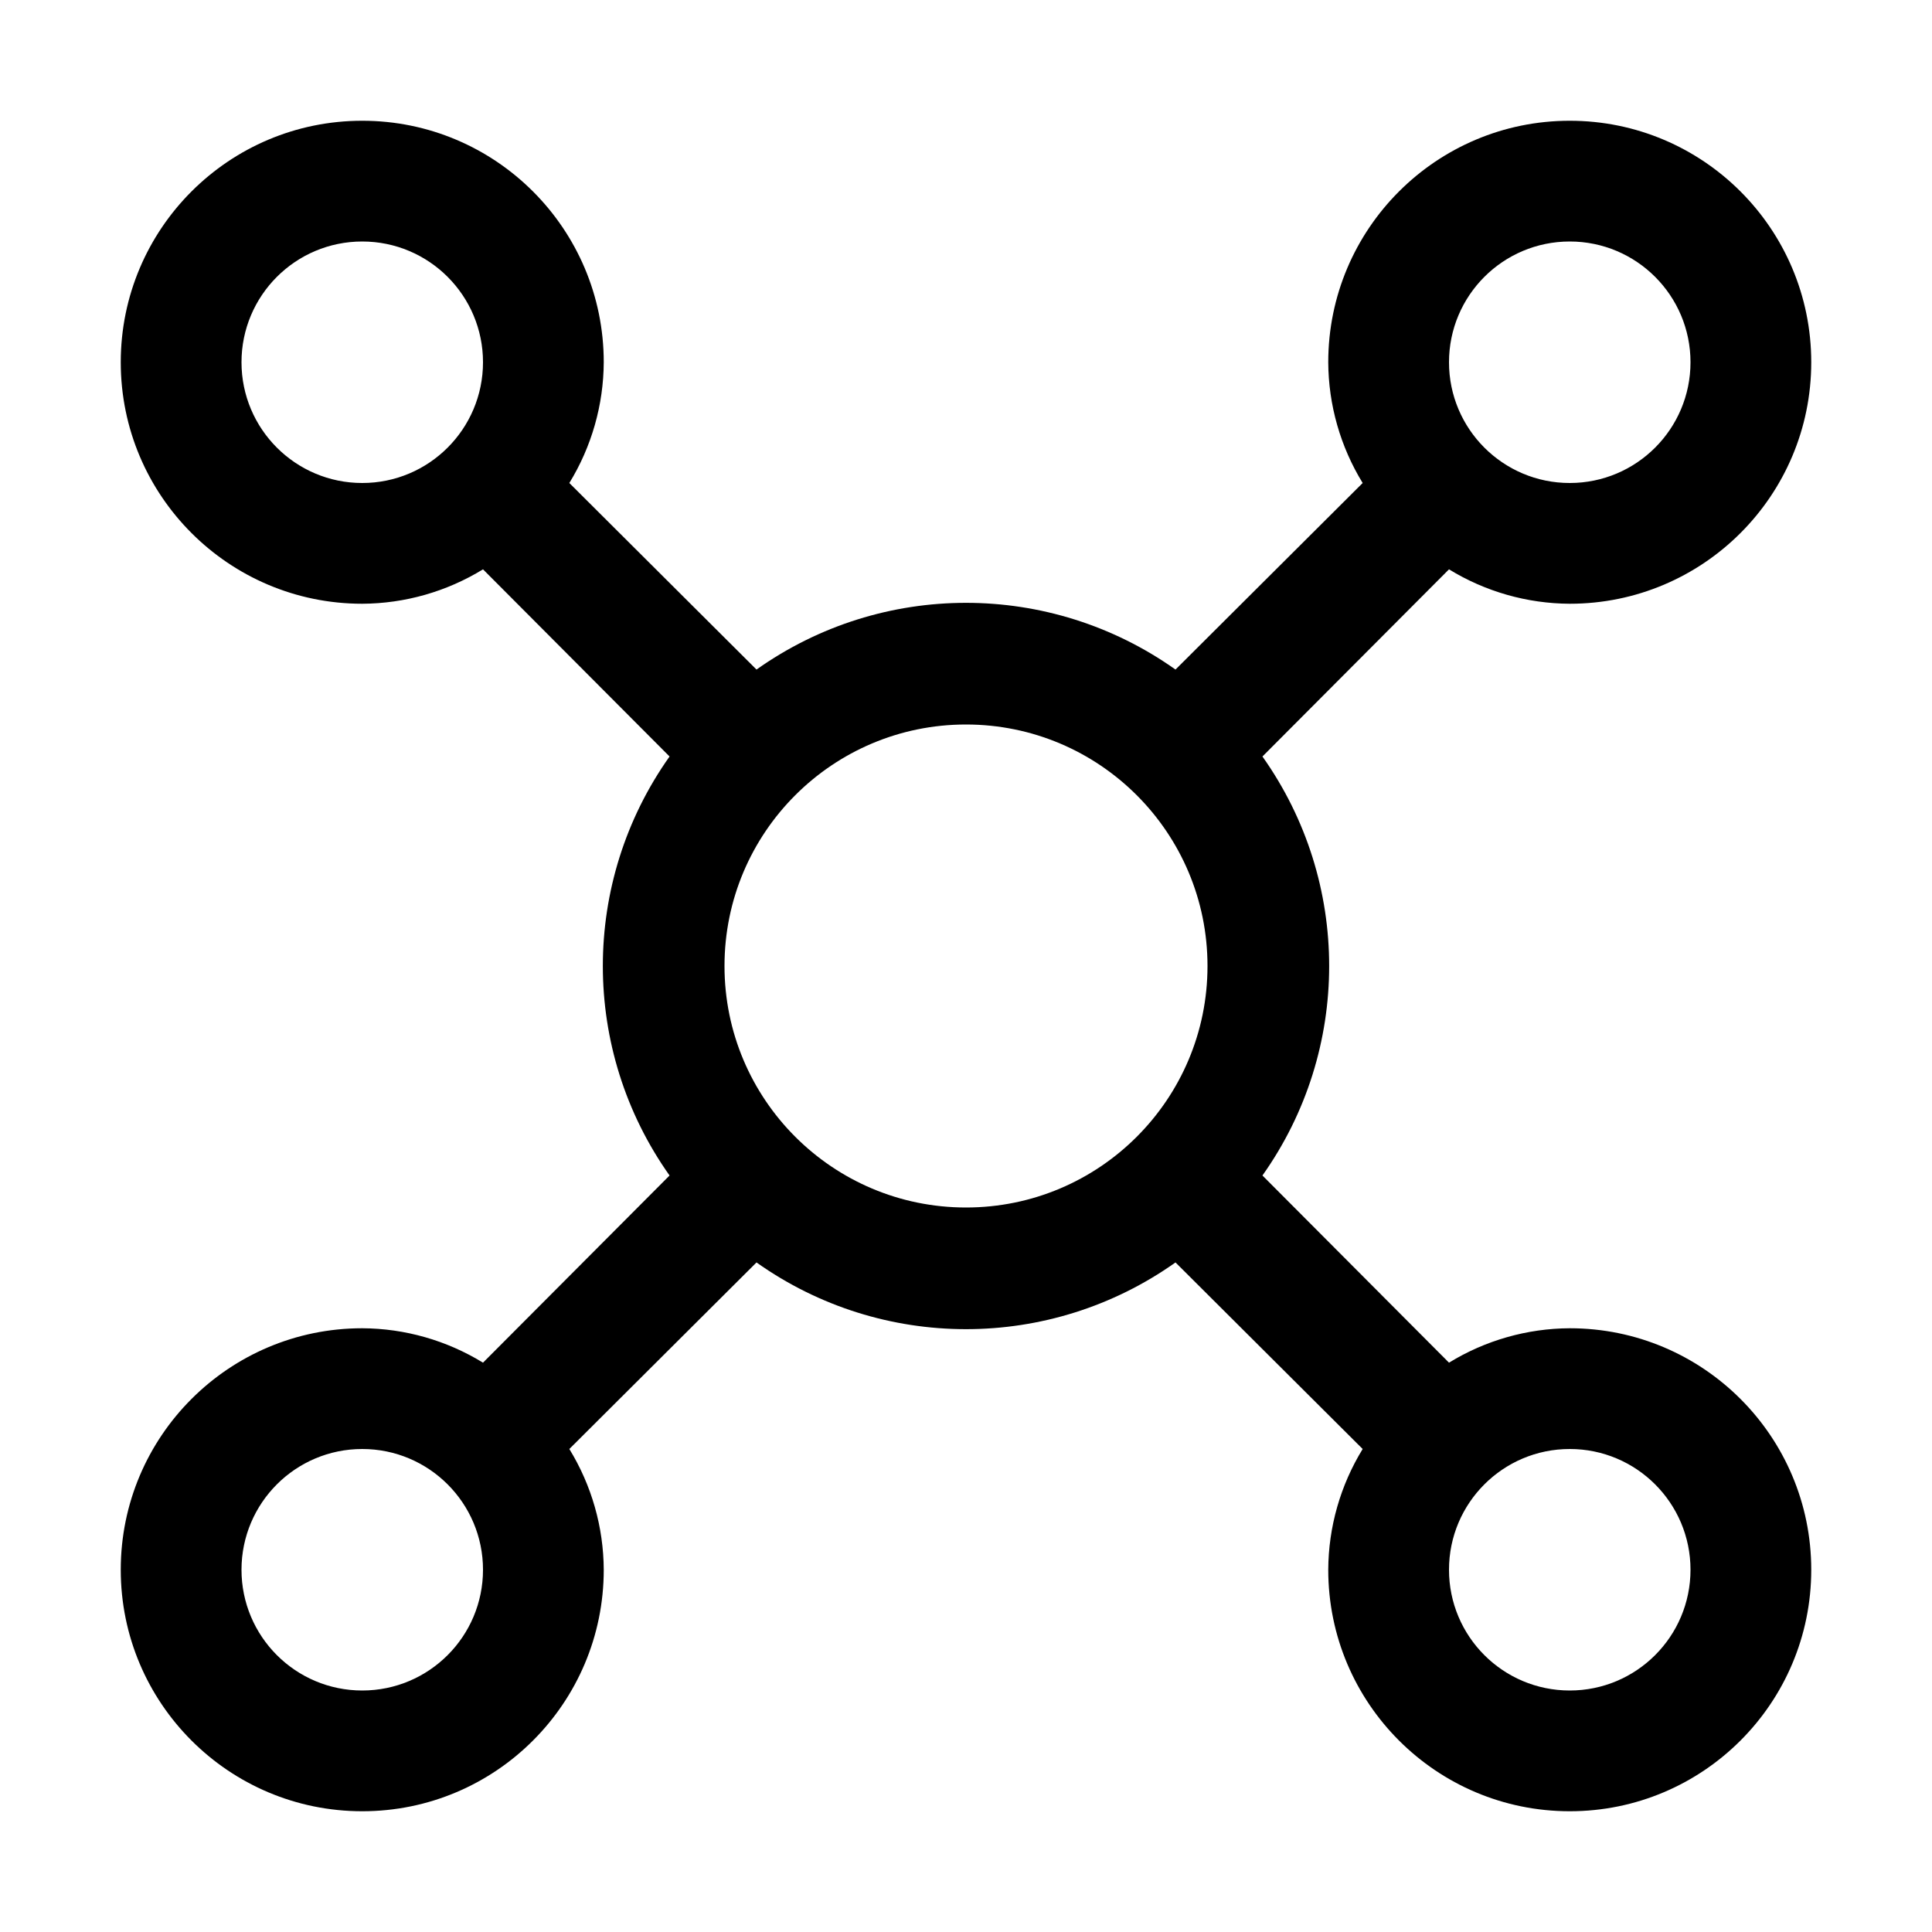
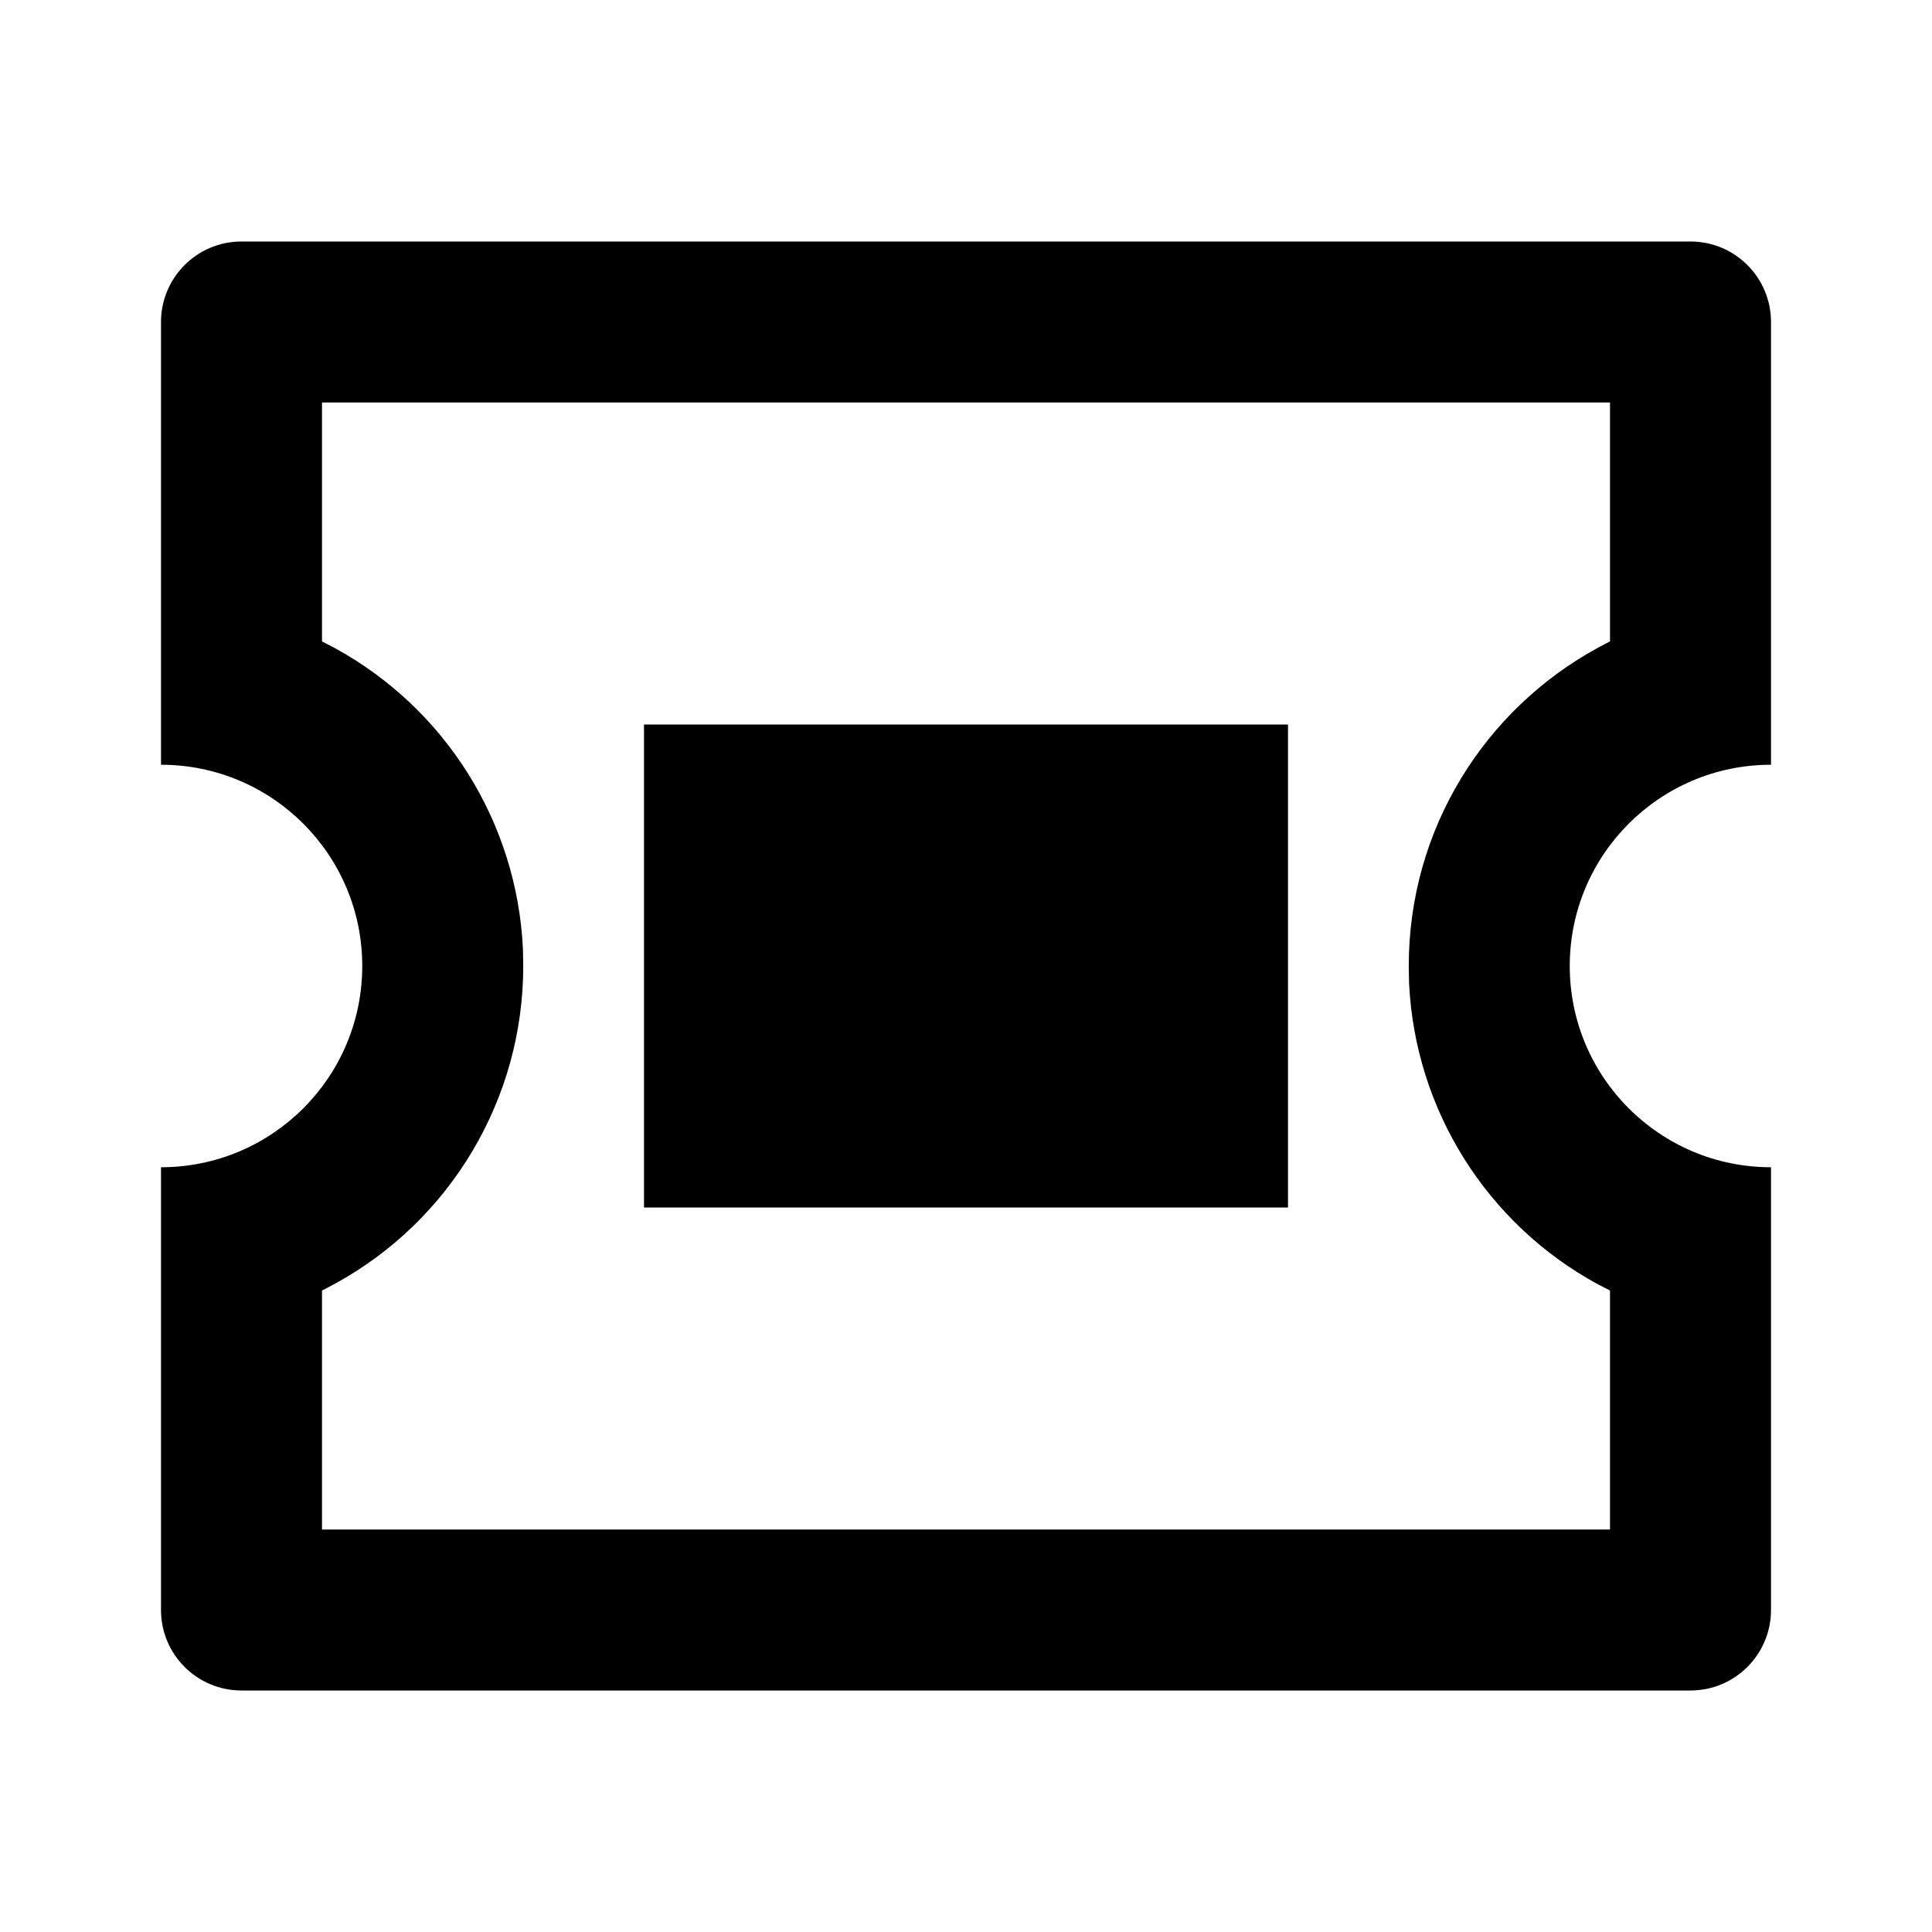
- <svg xmlns="http://www.w3.org/2000/svg" width="1em" height="1em" preserveAspectRatio="xMidYMid meet" viewBox="0 0 32 32" style="-ms-transform: rotate(360deg); -webkit-transform: rotate(360deg); transform: rotate(360deg);">
-   <path fill="currentColor" d="M26 22a3.86 3.86 0 0 0-2 .57l-3.09-3.1a6 6 0 0 0 0-6.94L24 9.43a3.86 3.86 0 0 0 2 .57a4 4 0 1 0-4-4a3.86 3.86 0 0 0 .57 2l-3.1 3.09a6 6 0 0 0-6.94 0L9.43 8A3.86 3.86 0 0 0 10 6a4 4 0 1 0-4 4a3.86 3.86 0 0 0 2-.57l3.09 3.1a6 6 0 0 0 0 6.94L8 22.57A3.86 3.86 0 0 0 6 22a4 4 0 1 0 4 4a3.86 3.86 0 0 0-.57-2l3.1-3.09a6 6 0 0 0 6.94 0l3.1 3.09a3.86 3.86 0 0 0-.57 2a4 4 0 1 0 4-4Zm0-18a2 2 0 1 1-2 2a2 2 0 0 1 2-2ZM4 6a2 2 0 1 1 2 2a2 2 0 0 1-2-2Zm2 22a2 2 0 1 1 2-2a2 2 0 0 1-2 2Zm10-8a4 4 0 1 1 4-4a4 4 0 0 1-4 4Zm10 8a2 2 0 1 1 2-2a2 2 0 0 1-2 2Z" />
+ <svg width="32" height="32" viewBox="0 0 24 24">
+   <path fill="currentColor" d="M21 3a1 1 0 0 1 1 1v5.5a2.5 2.5 0 1 0 0 5V20a1 1 0 0 1-1 1H3a1 1 0 0 1-1-1v-5.5a2.5 2.5 0 1 0 0-5V4a1 1 0 0 1 1-1h18zm-1 2H4v2.968l.156.081a4.5 4.5 0 0 1 2.34 3.74L6.5 12a4.499 4.499 0 0 1-2.344 3.95L4 16.032V19h16v-2.969l-.156-.08a4.5 4.5 0 0 1-2.34-3.74L17.5 12c0-1.704.947-3.187 2.344-3.95L20 7.967V5zm-4 4v6H8V9h8z" />
</svg>
